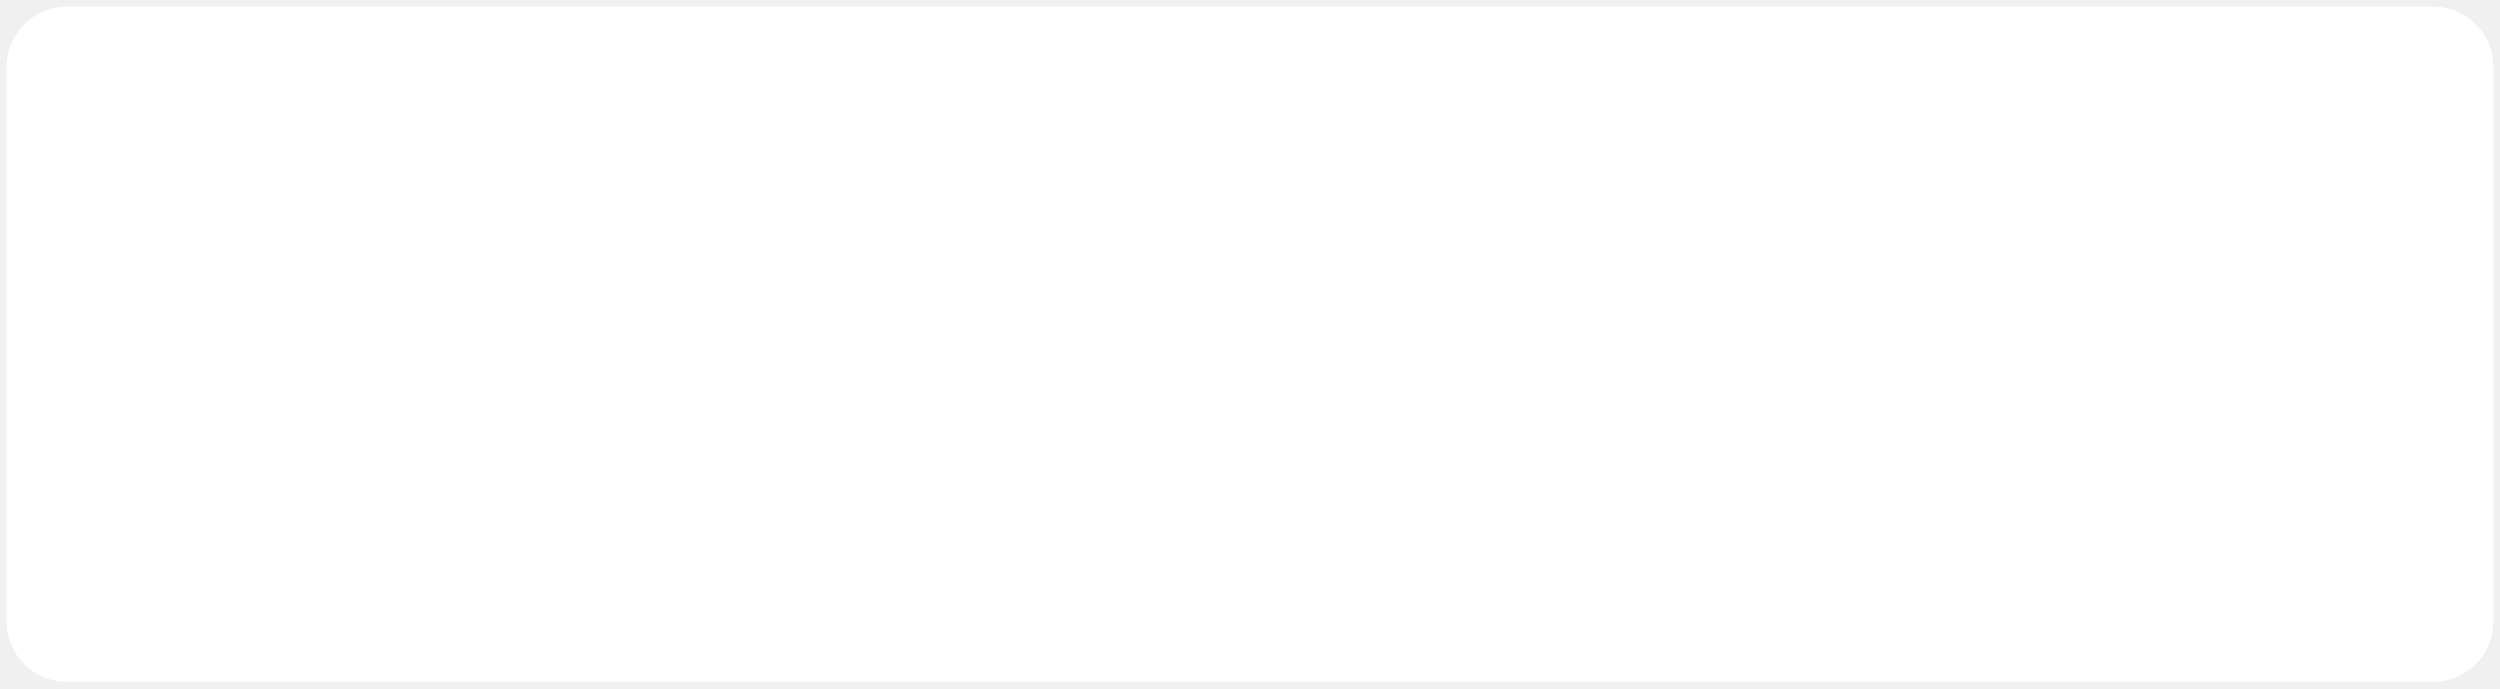
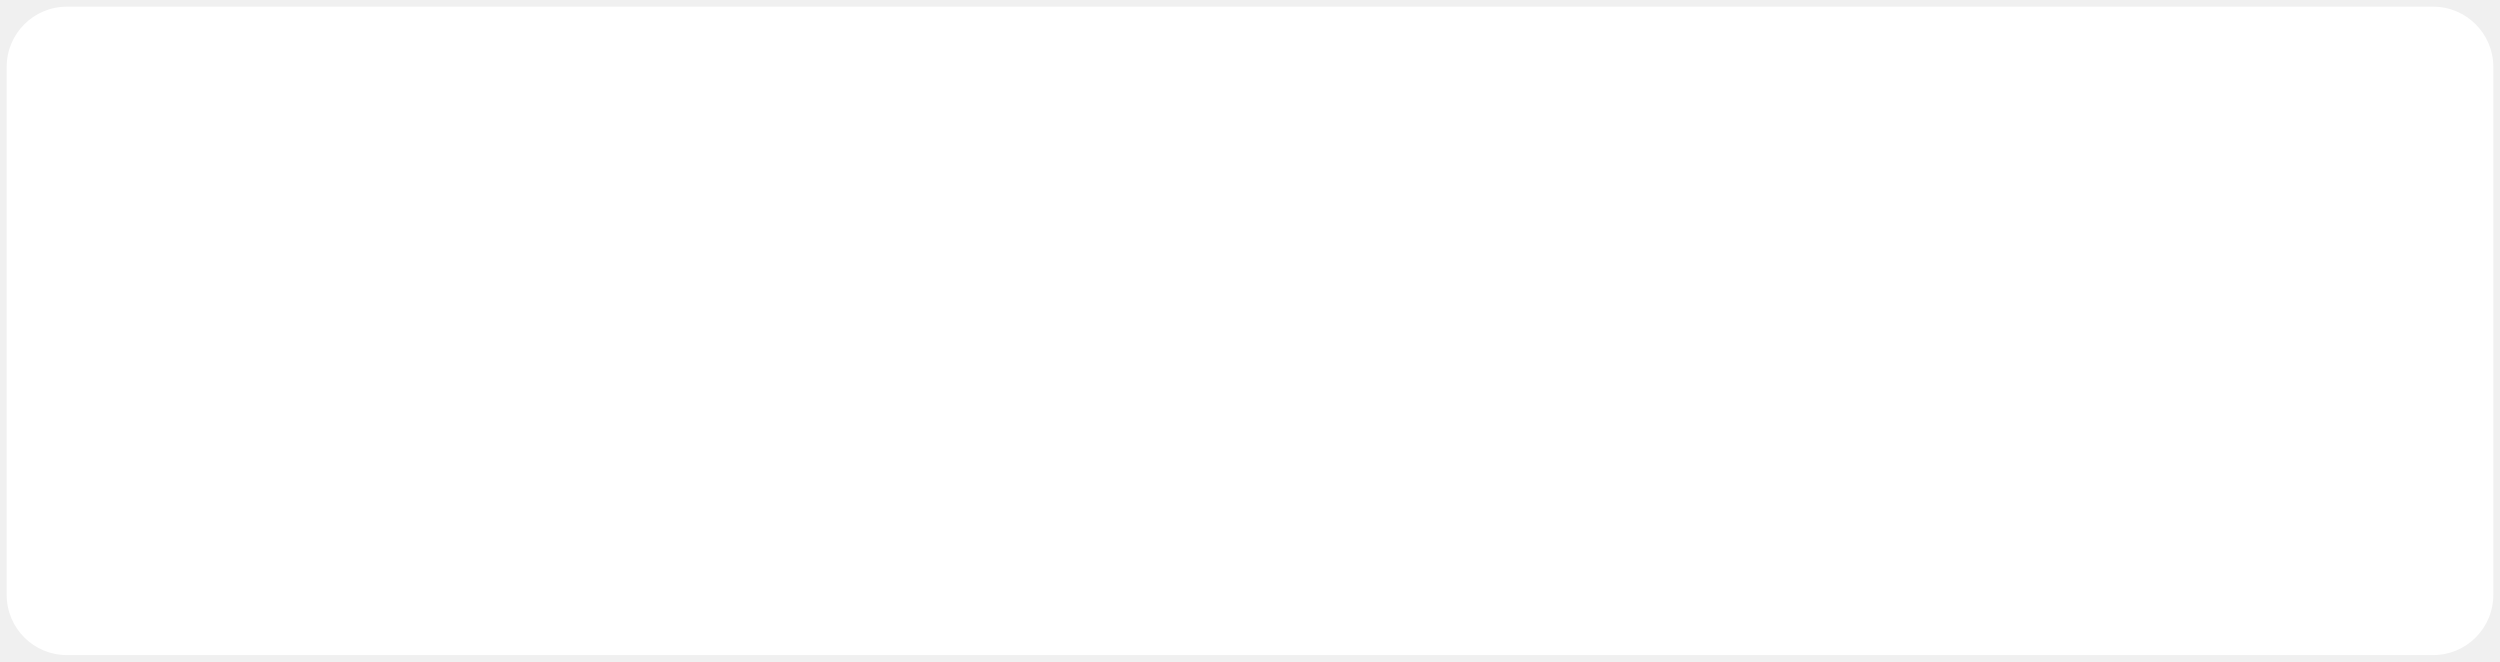
- <svg xmlns="http://www.w3.org/2000/svg" version="1.1" width="374px" height="103px">
-   <g transform="matrix(1 0 0 1 -20 -114 )">
-     <path d="M 21 124  A 9 9 0 0 1 30 115 L 384 115  A 9 9 0 0 1 393 124 L 393 207  A 9 9 0 0 1 384 216 L 30 216  A 9 9 0 0 1 21 207 L 21 124  Z " fill-rule="nonzero" fill="#ffffff" stroke="none" />
+ <svg xmlns="http://www.w3.org/2000/svg" version="1.1" width="374px" height="99px">
+   <g transform="matrix(1 0 0 1 -20 -227 )">
+     <path d="M 21 237  A 9 9 0 0 1 30 228 L 384 228  A 9 9 0 0 1 393 237 L 393 316  A 9 9 0 0 1 384 325 L 30 325  A 9 9 0 0 1 21 316 L 21 237  Z " fill-rule="nonzero" fill="#ffffff" stroke="none" />
  </g>
</svg>
